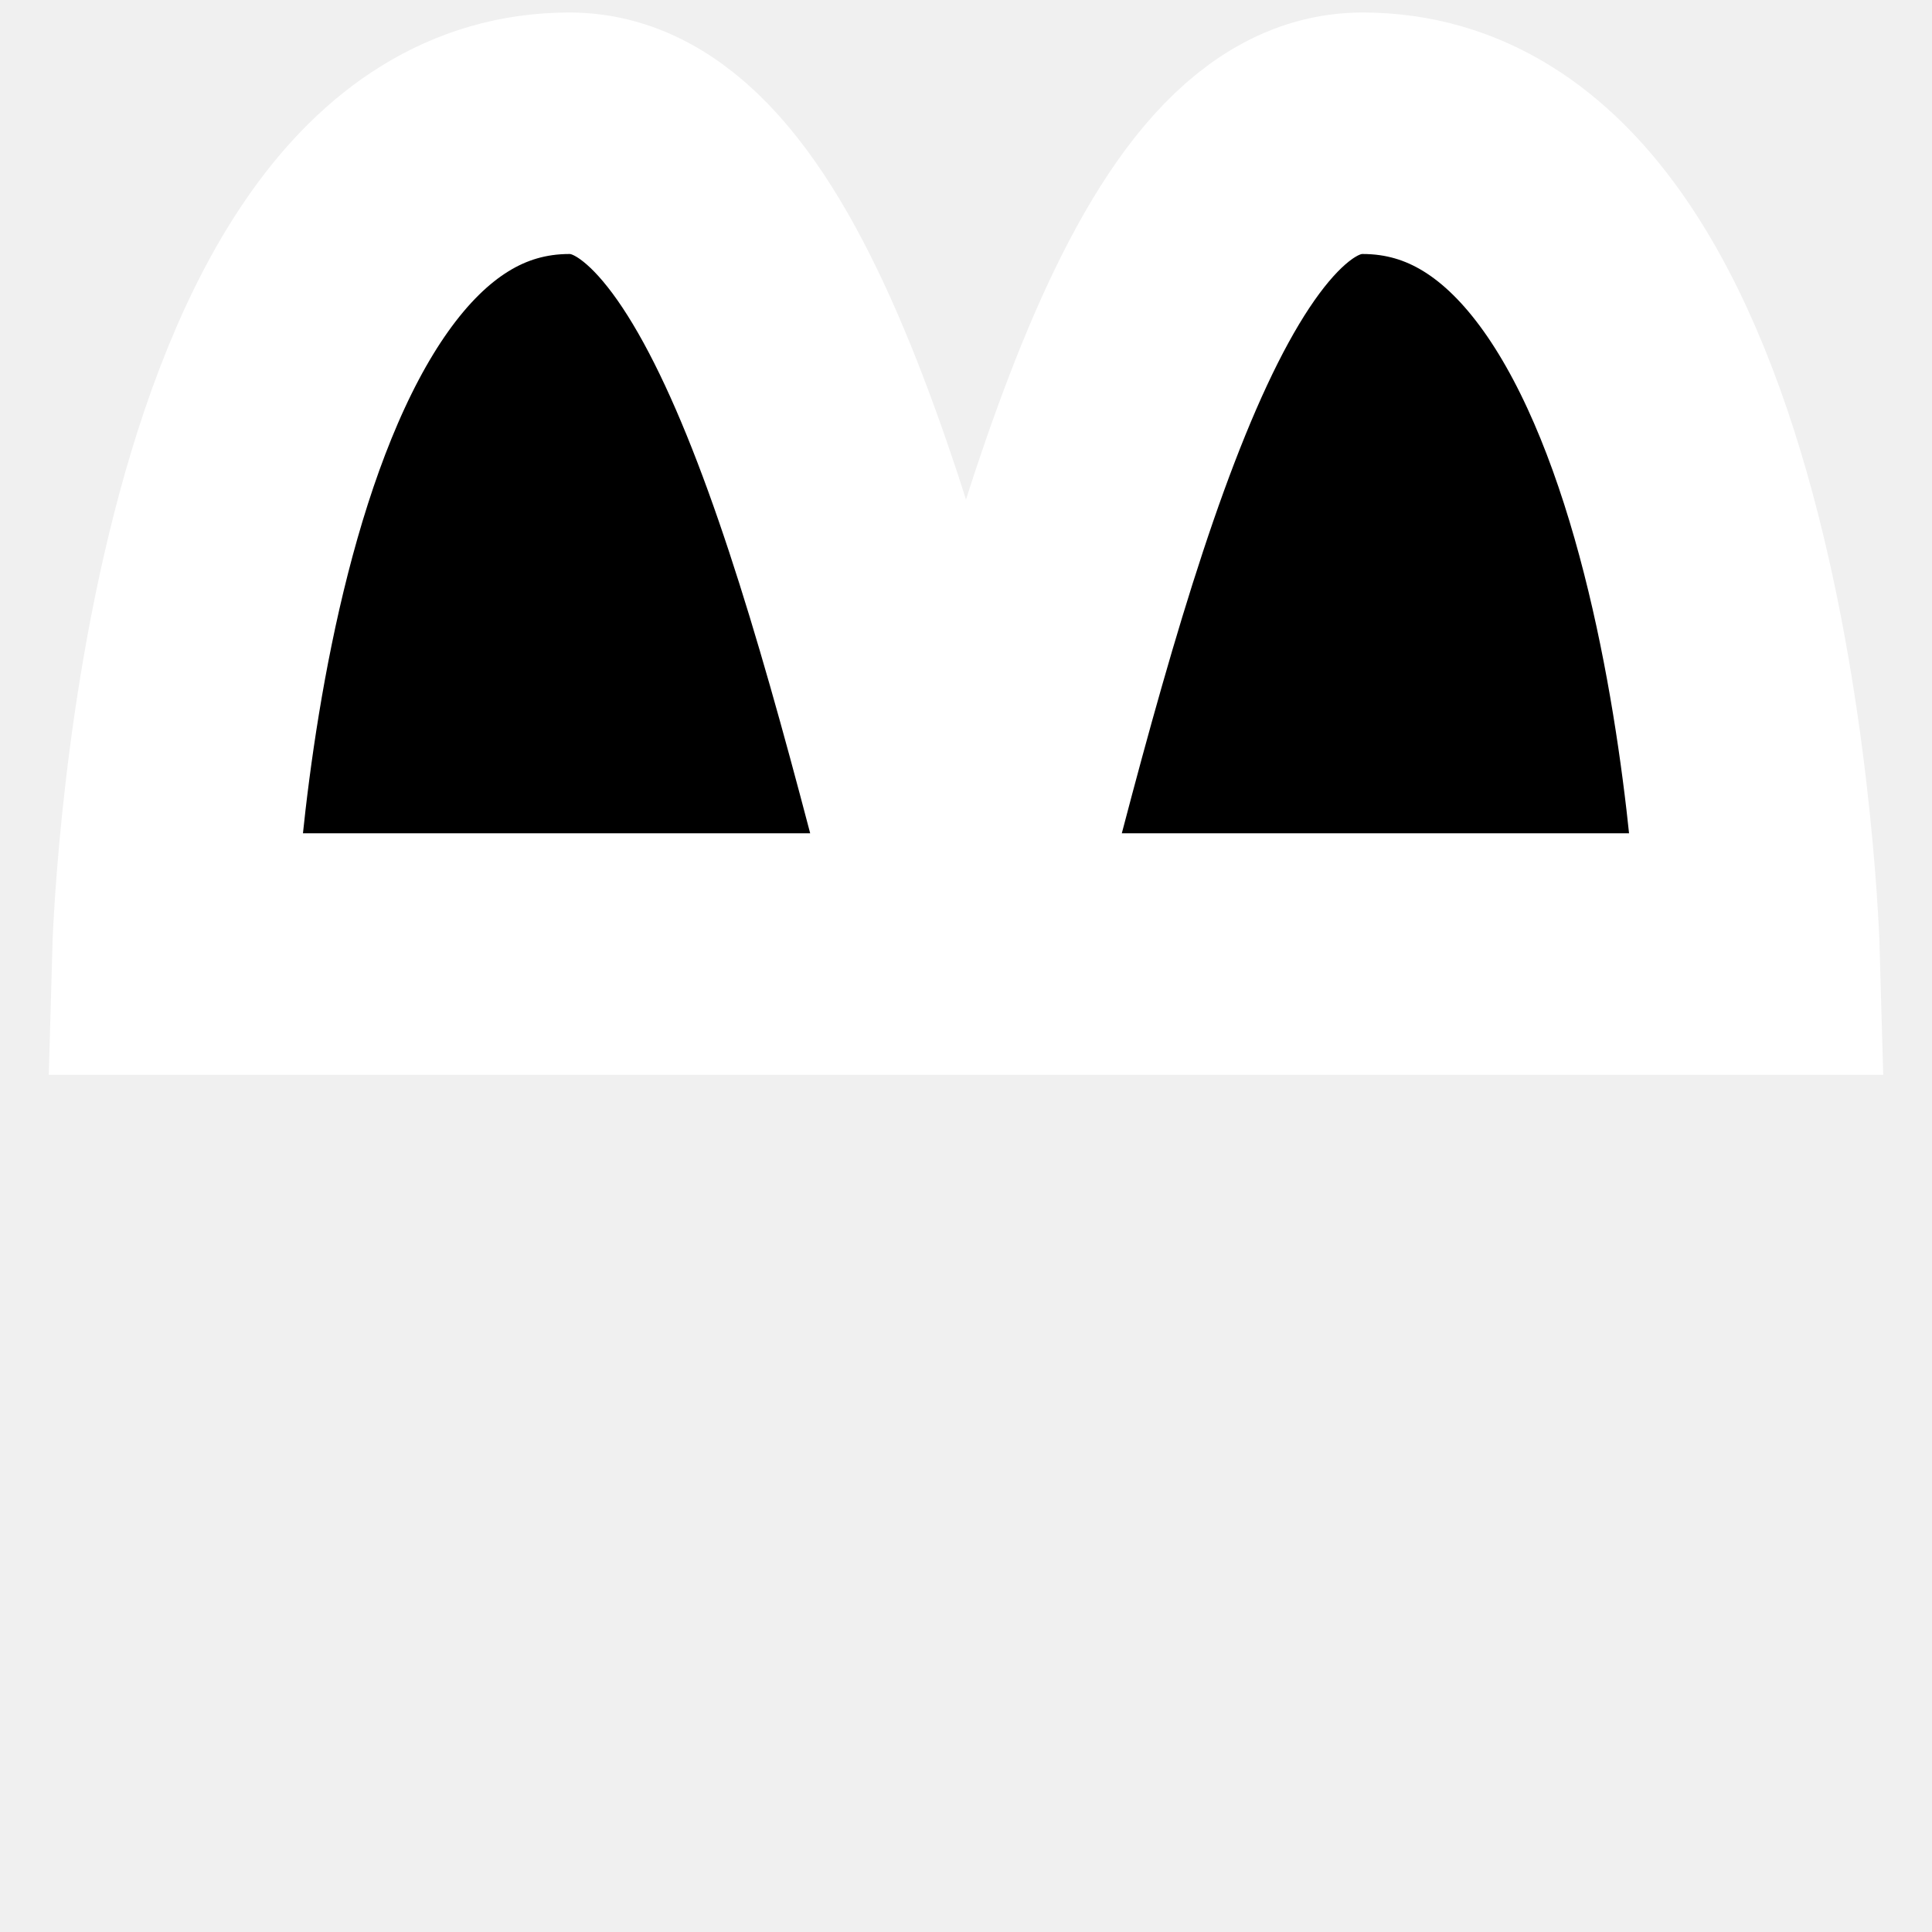
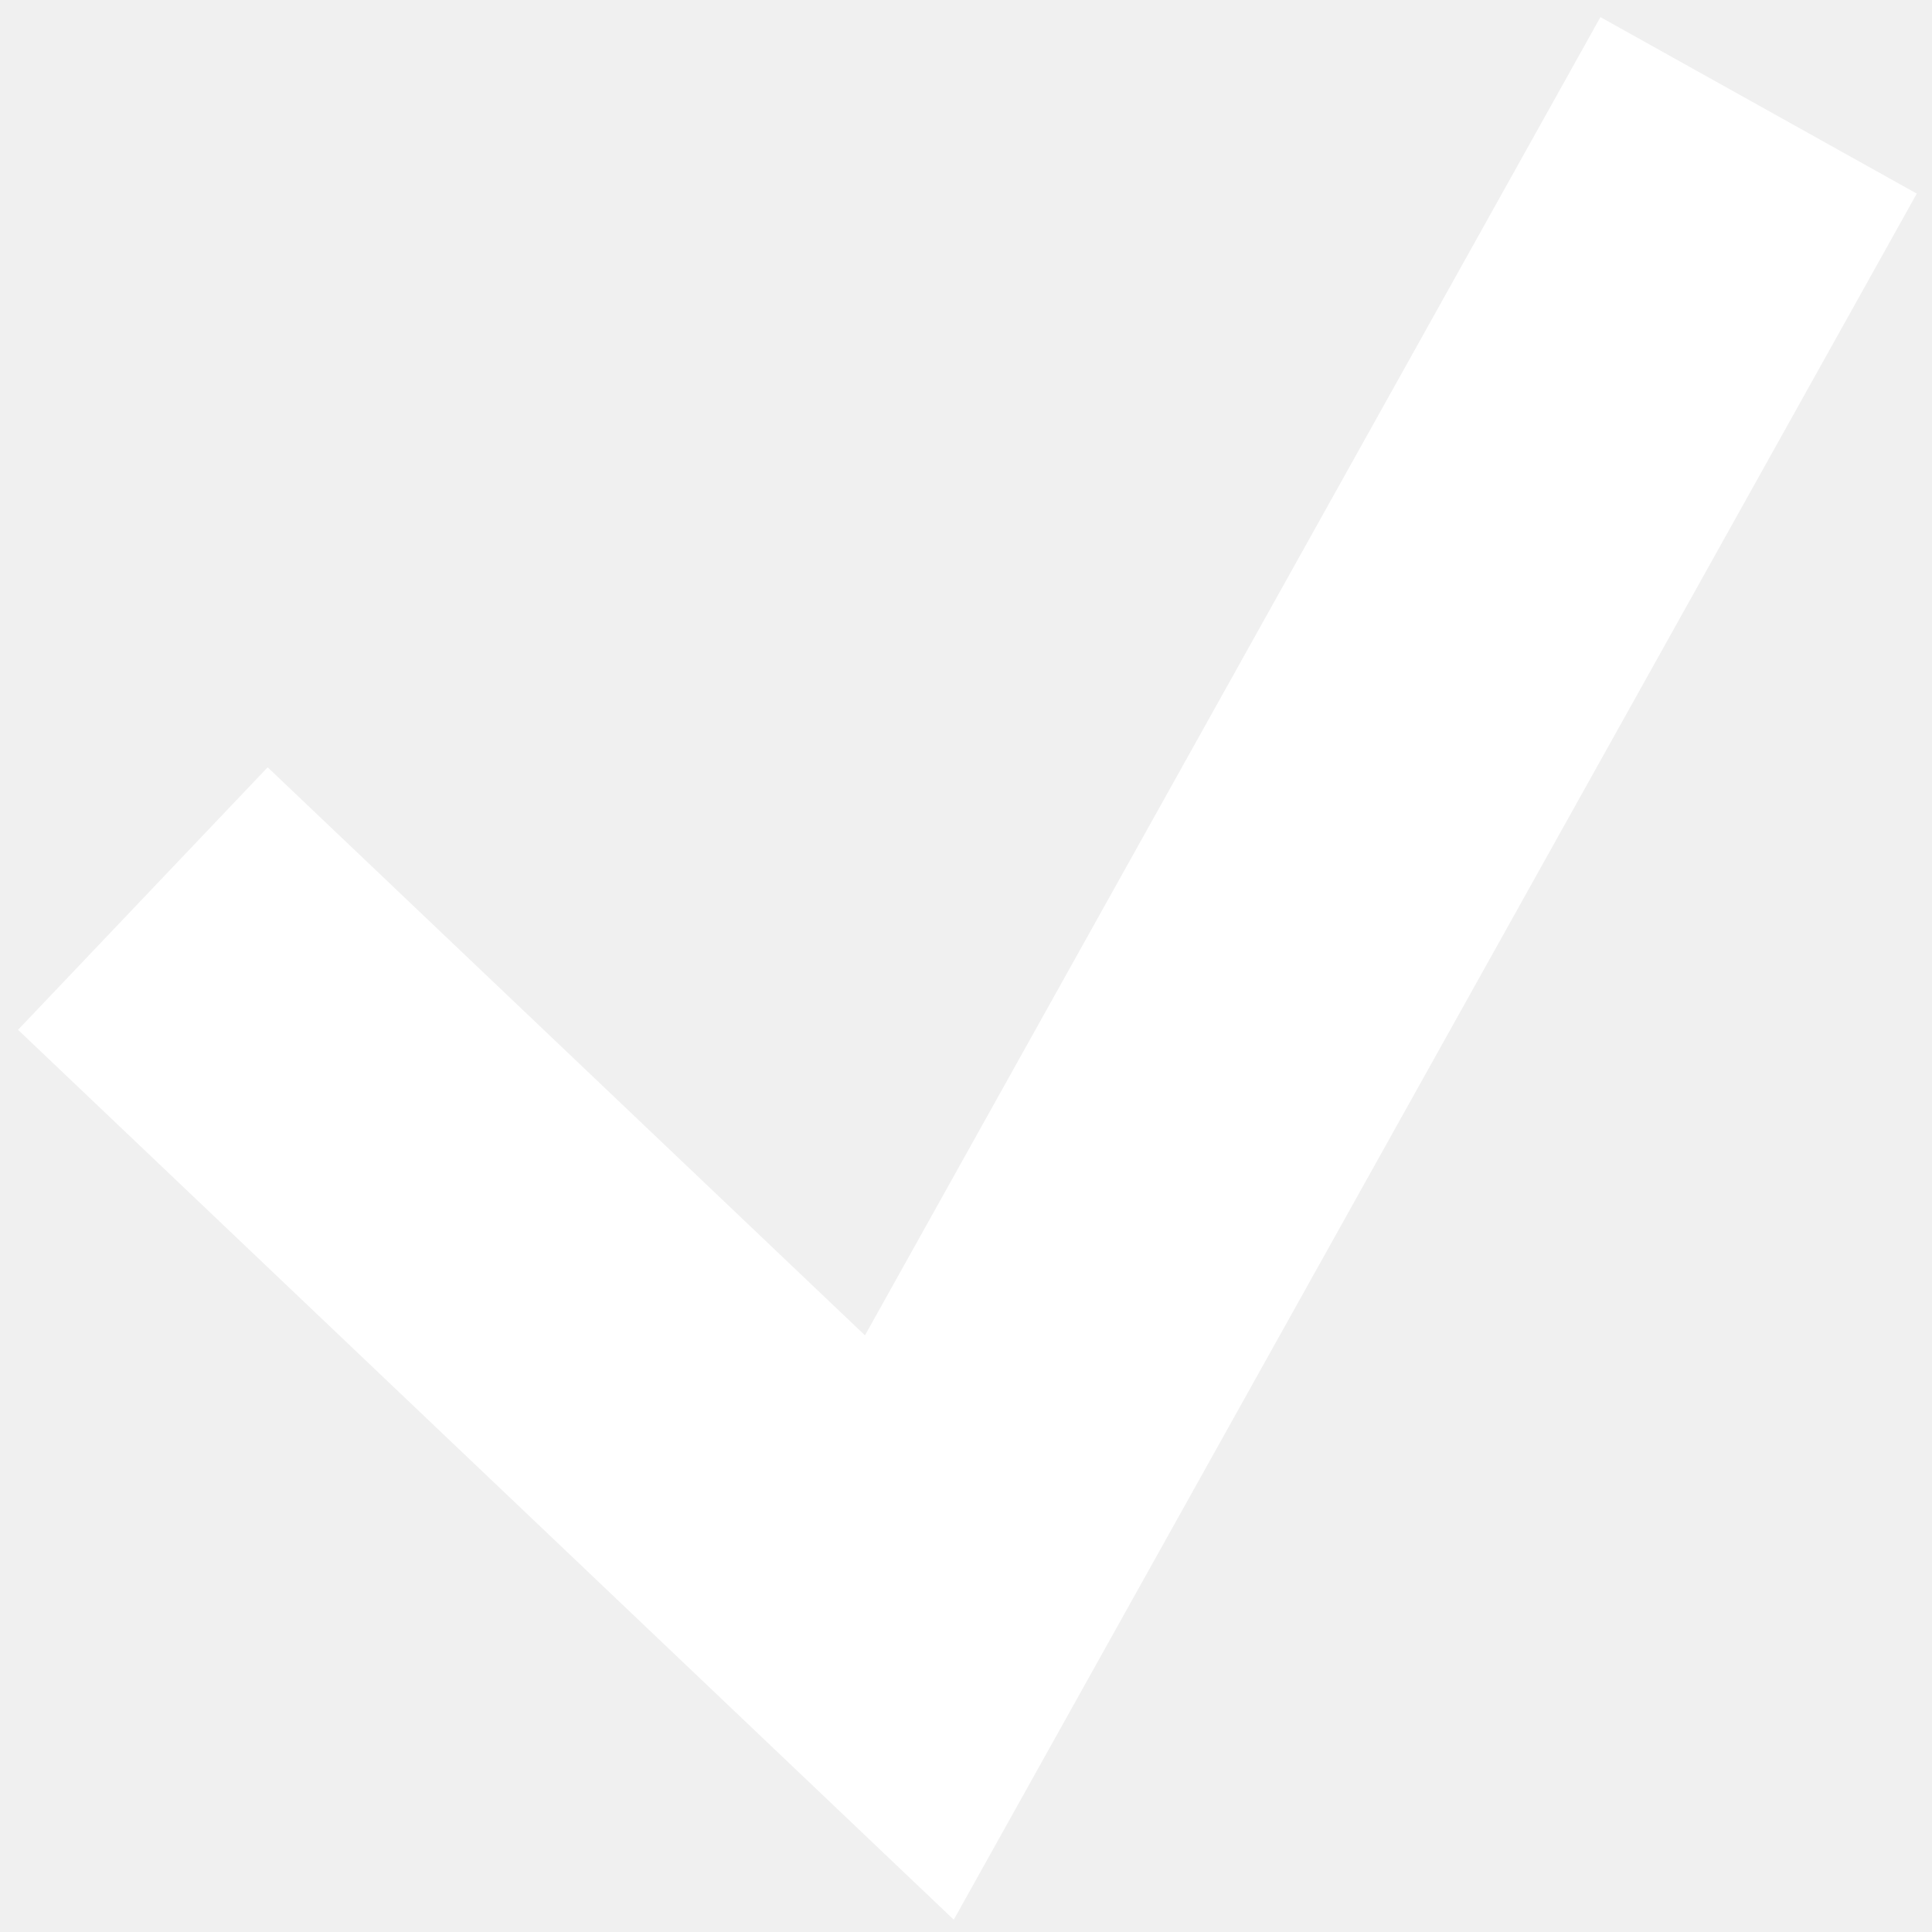
<svg xmlns="http://www.w3.org/2000/svg" width="32" height="32" viewBox="0 0 32 32" version="1.1" id="svg1">
-   <defs id="defs1">
-     </defs>
+   <defs id="defs1" />
  <g id="layer1">
-     <path style="fill:#000000;fill-opacity:1;fill-rule:evenodd;stroke:#ffffff;stroke-width:4;stroke-linecap:butt;stroke-linejoin:miter;stroke-dasharray:none" d="m 2.864,15.802 c 0,0 0.376,-13.595 6.568,-13.595 3.096,0 4.832,6.797 6.568,13.595 z m 26.272,0 c 0,0 -0.376,-13.595 -6.568,-13.595 -3.096,0 -4.832,6.797 -6.568,13.595 z" id="path1" />
+     <path style="fill:none;fill-rule:evenodd;stroke:#ffffff;stroke-width:6;stroke-linecap:butt;stroke-dasharray:none;stroke-opacity:1" d="M 2.366,14.883 15.062,26.957 29.128,1.745" id="path1" />
  </g>
</svg>
